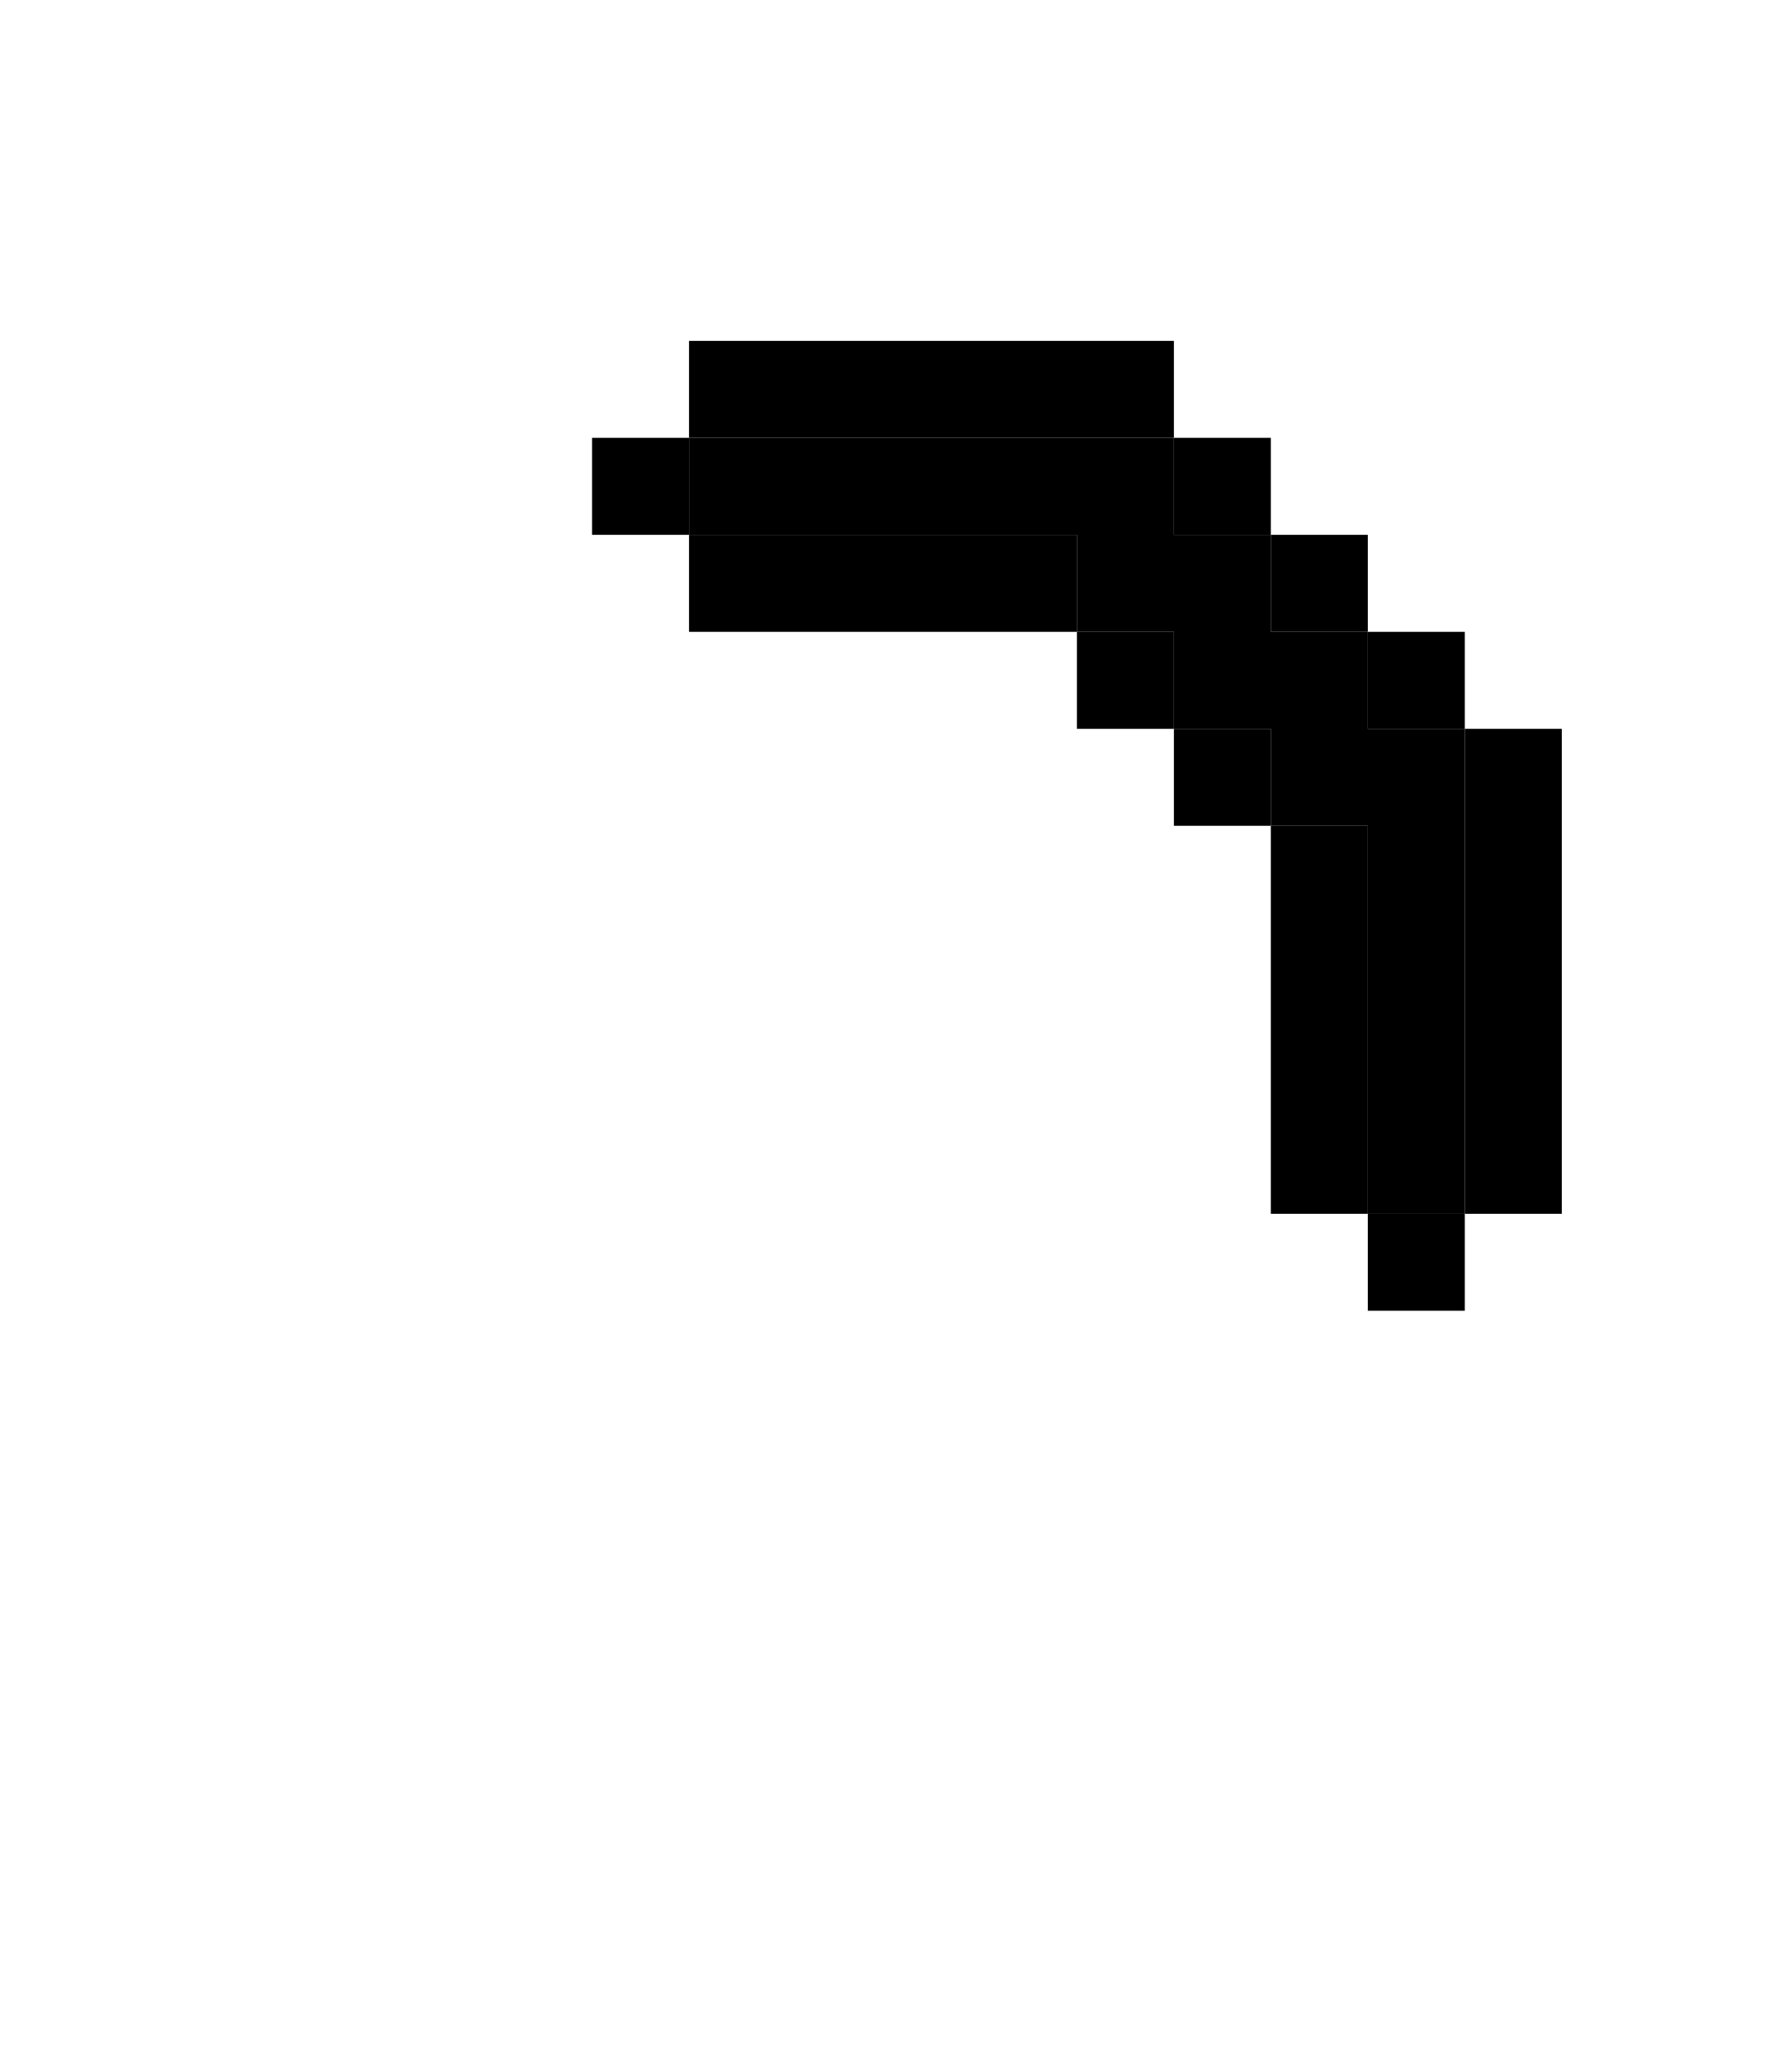
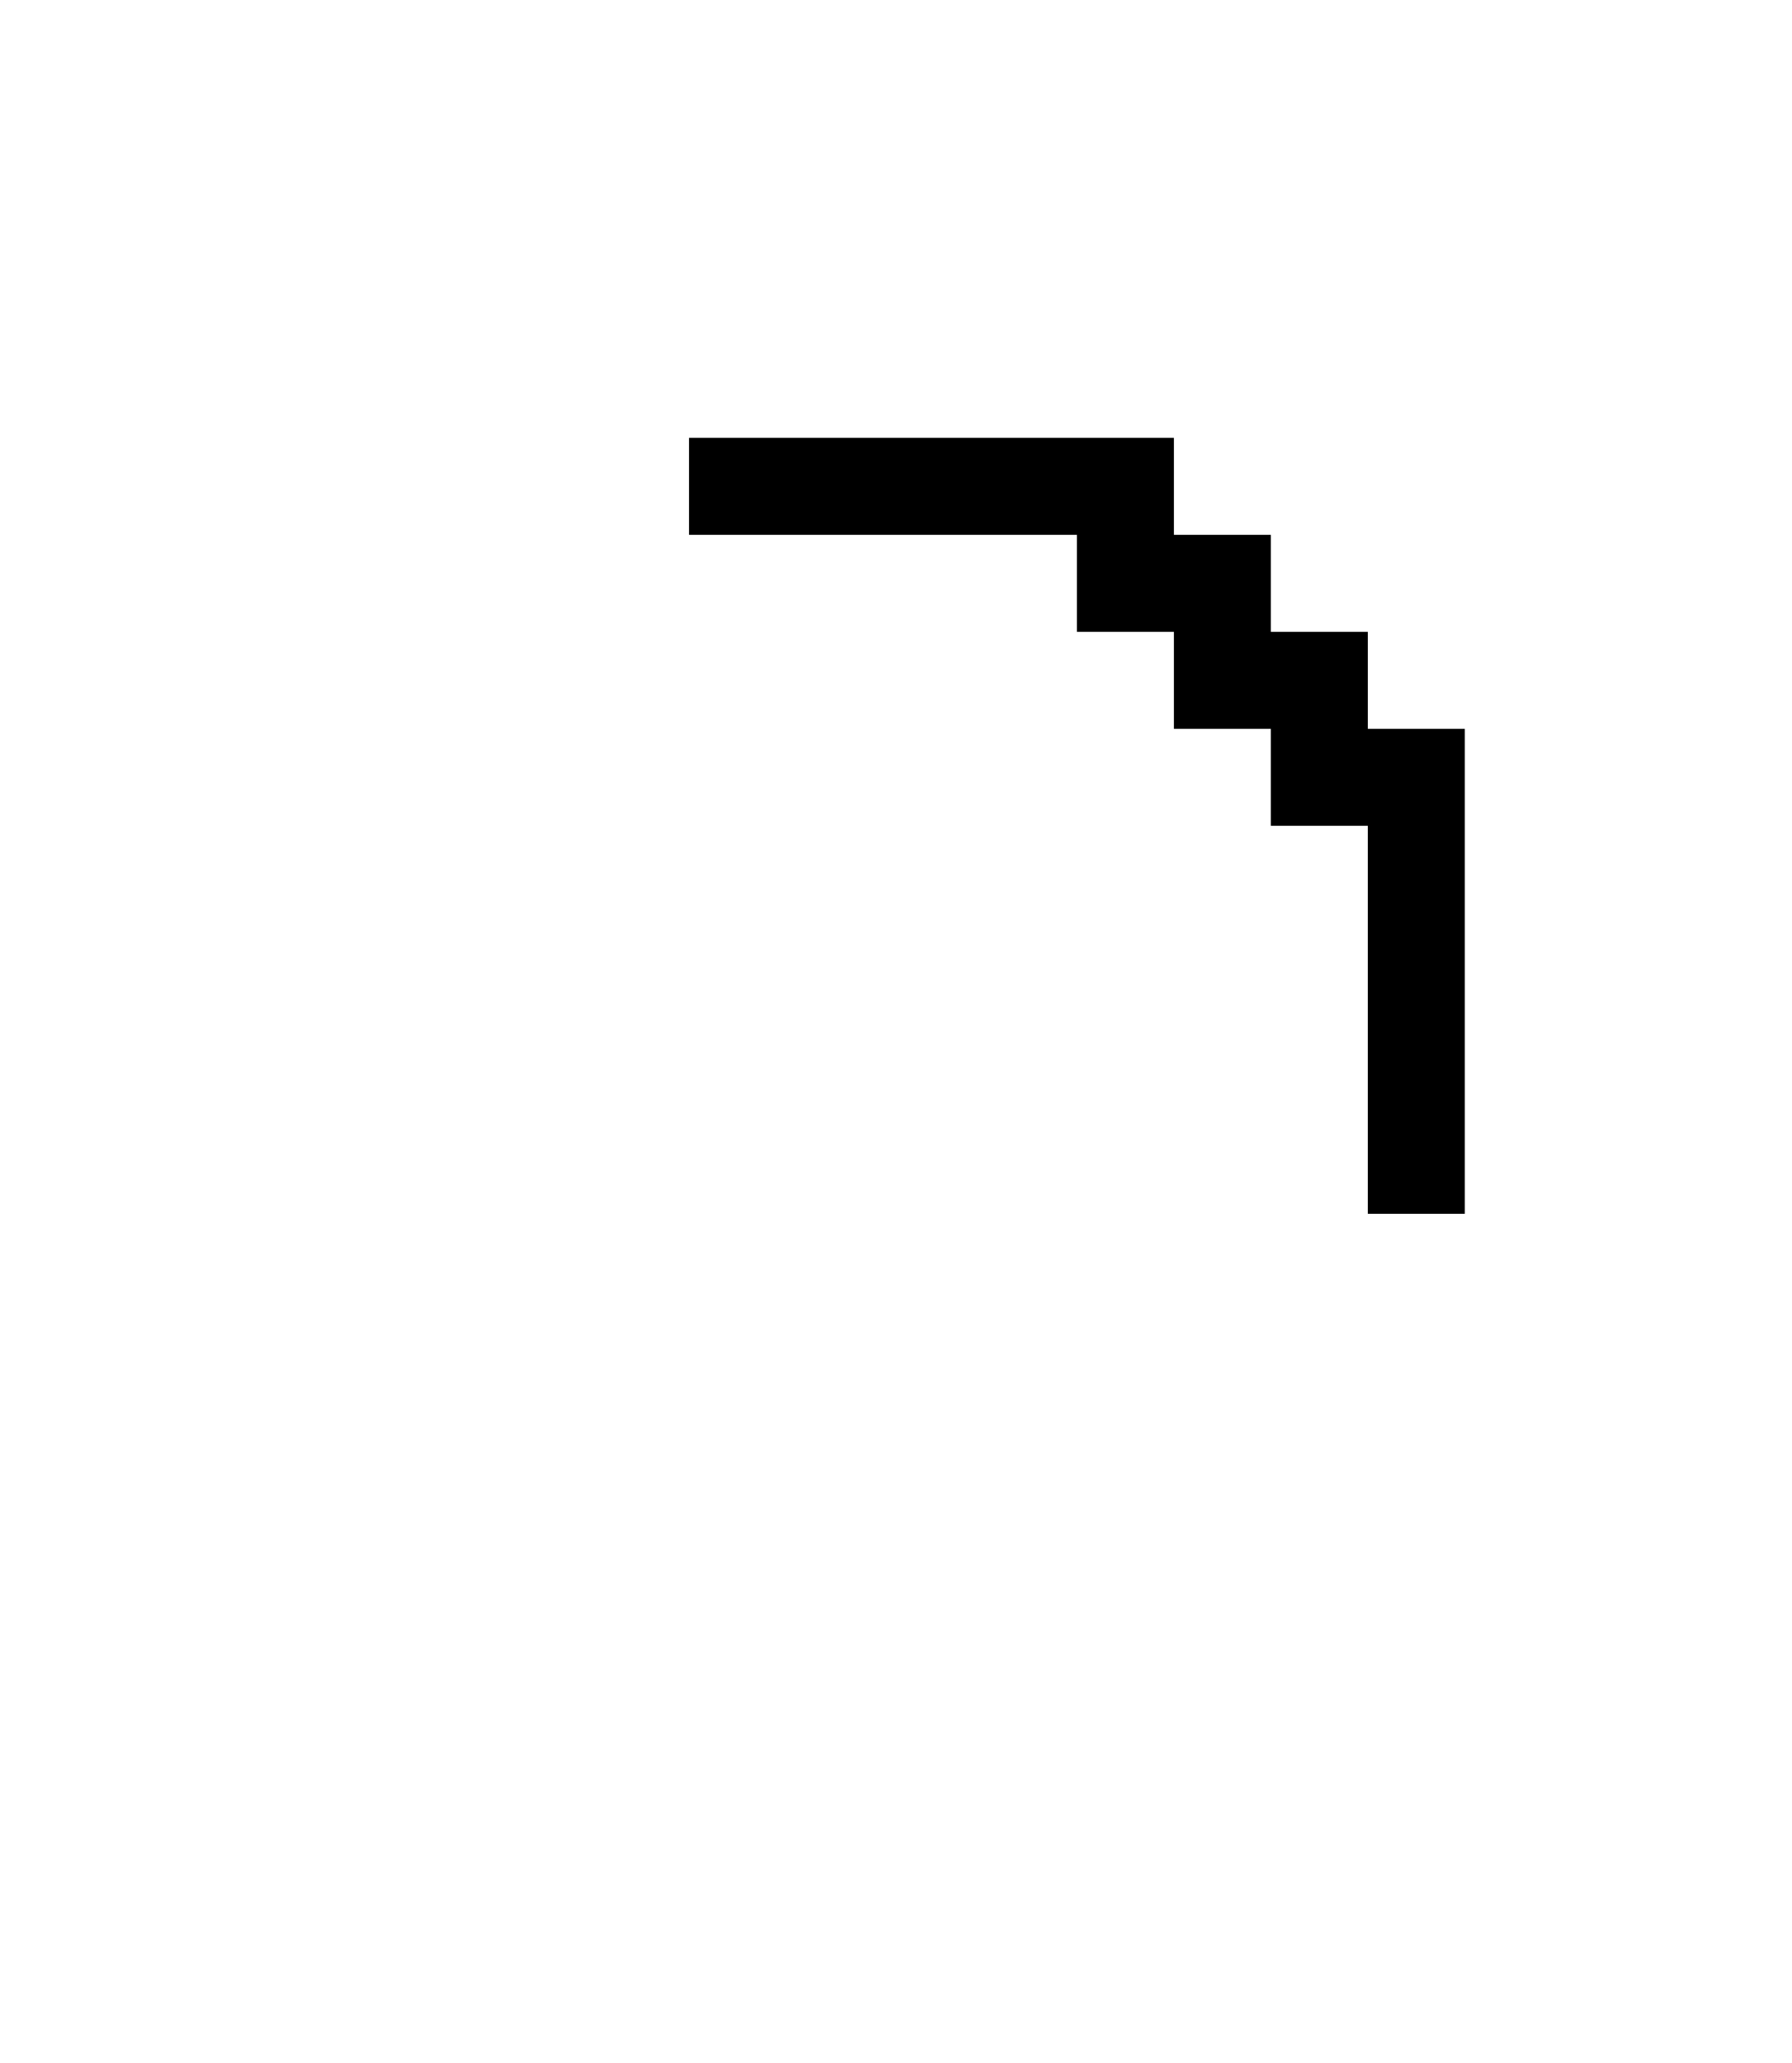
<svg xmlns="http://www.w3.org/2000/svg" viewBox="0 0 387.092 445.729">
-   <polygon points="190.805 94.598 211.762 94.598 232.72 94.598 253.678 94.598 253.678 73.65 232.72 73.65 211.762 73.65 190.805 73.65 169.857 73.65 148.899 73.65 148.899 94.598 169.857 94.598 190.805 94.598" fill="#000" />
-   <rect x="127.942" y="94.598" width="20.958" height="20.958" fill="#000" />
-   <polygon points="211.762 115.556 190.805 115.556 169.857 115.556 148.899 115.556 148.899 136.514 169.857 136.514 190.805 136.514 211.762 136.514 232.72 136.514 232.72 115.556 211.762 115.556" fill="#000" />
-   <rect x="253.678" y="157.471" width="20.948" height="20.948" fill="#000" />
-   <rect x="232.72" y="136.514" width="20.958" height="20.958" fill="#000" />
-   <rect x="253.678" y="94.598" width="20.948" height="20.958" fill="#000" />
-   <rect x="274.626" y="115.556" width="20.958" height="20.958" fill="#000" />
-   <rect x="295.584" y="136.514" width="20.958" height="20.958" fill="#000" />
-   <polygon points="295.584 220.335 295.584 199.377 295.584 178.419 274.626 178.419 274.626 199.377 274.626 220.335 274.626 241.292 274.626 262.25 295.584 262.25 295.584 241.292 295.584 220.335" fill="#000" />
-   <rect x="295.584" y="262.25" width="20.958" height="20.948" fill="#000" />
-   <polygon points="316.541 157.471 316.541 178.419 316.541 199.377 316.541 220.335 316.541 241.292 316.541 262.25 337.499 262.25 337.499 241.292 337.499 220.335 337.499 199.377 337.499 178.419 337.499 157.471 316.541 157.471" fill="#000" />
  <polygon points="316.541 220.335 316.541 199.377 316.541 178.419 316.541 157.471 295.584 157.471 295.584 136.514 274.626 136.514 274.626 115.556 253.678 115.556 253.678 94.598 232.72 94.598 211.762 94.598 190.805 94.598 169.857 94.598 148.899 94.598 148.899 115.556 169.857 115.556 190.805 115.556 211.762 115.556 232.72 115.556 232.72 136.514 253.678 136.514 253.678 157.471 274.626 157.471 274.626 178.419 295.584 178.419 295.584 199.377 295.584 220.335 295.584 241.292 295.584 262.25 316.541 262.25 316.541 241.292 316.541 220.335" fill="#000" />
</svg>
